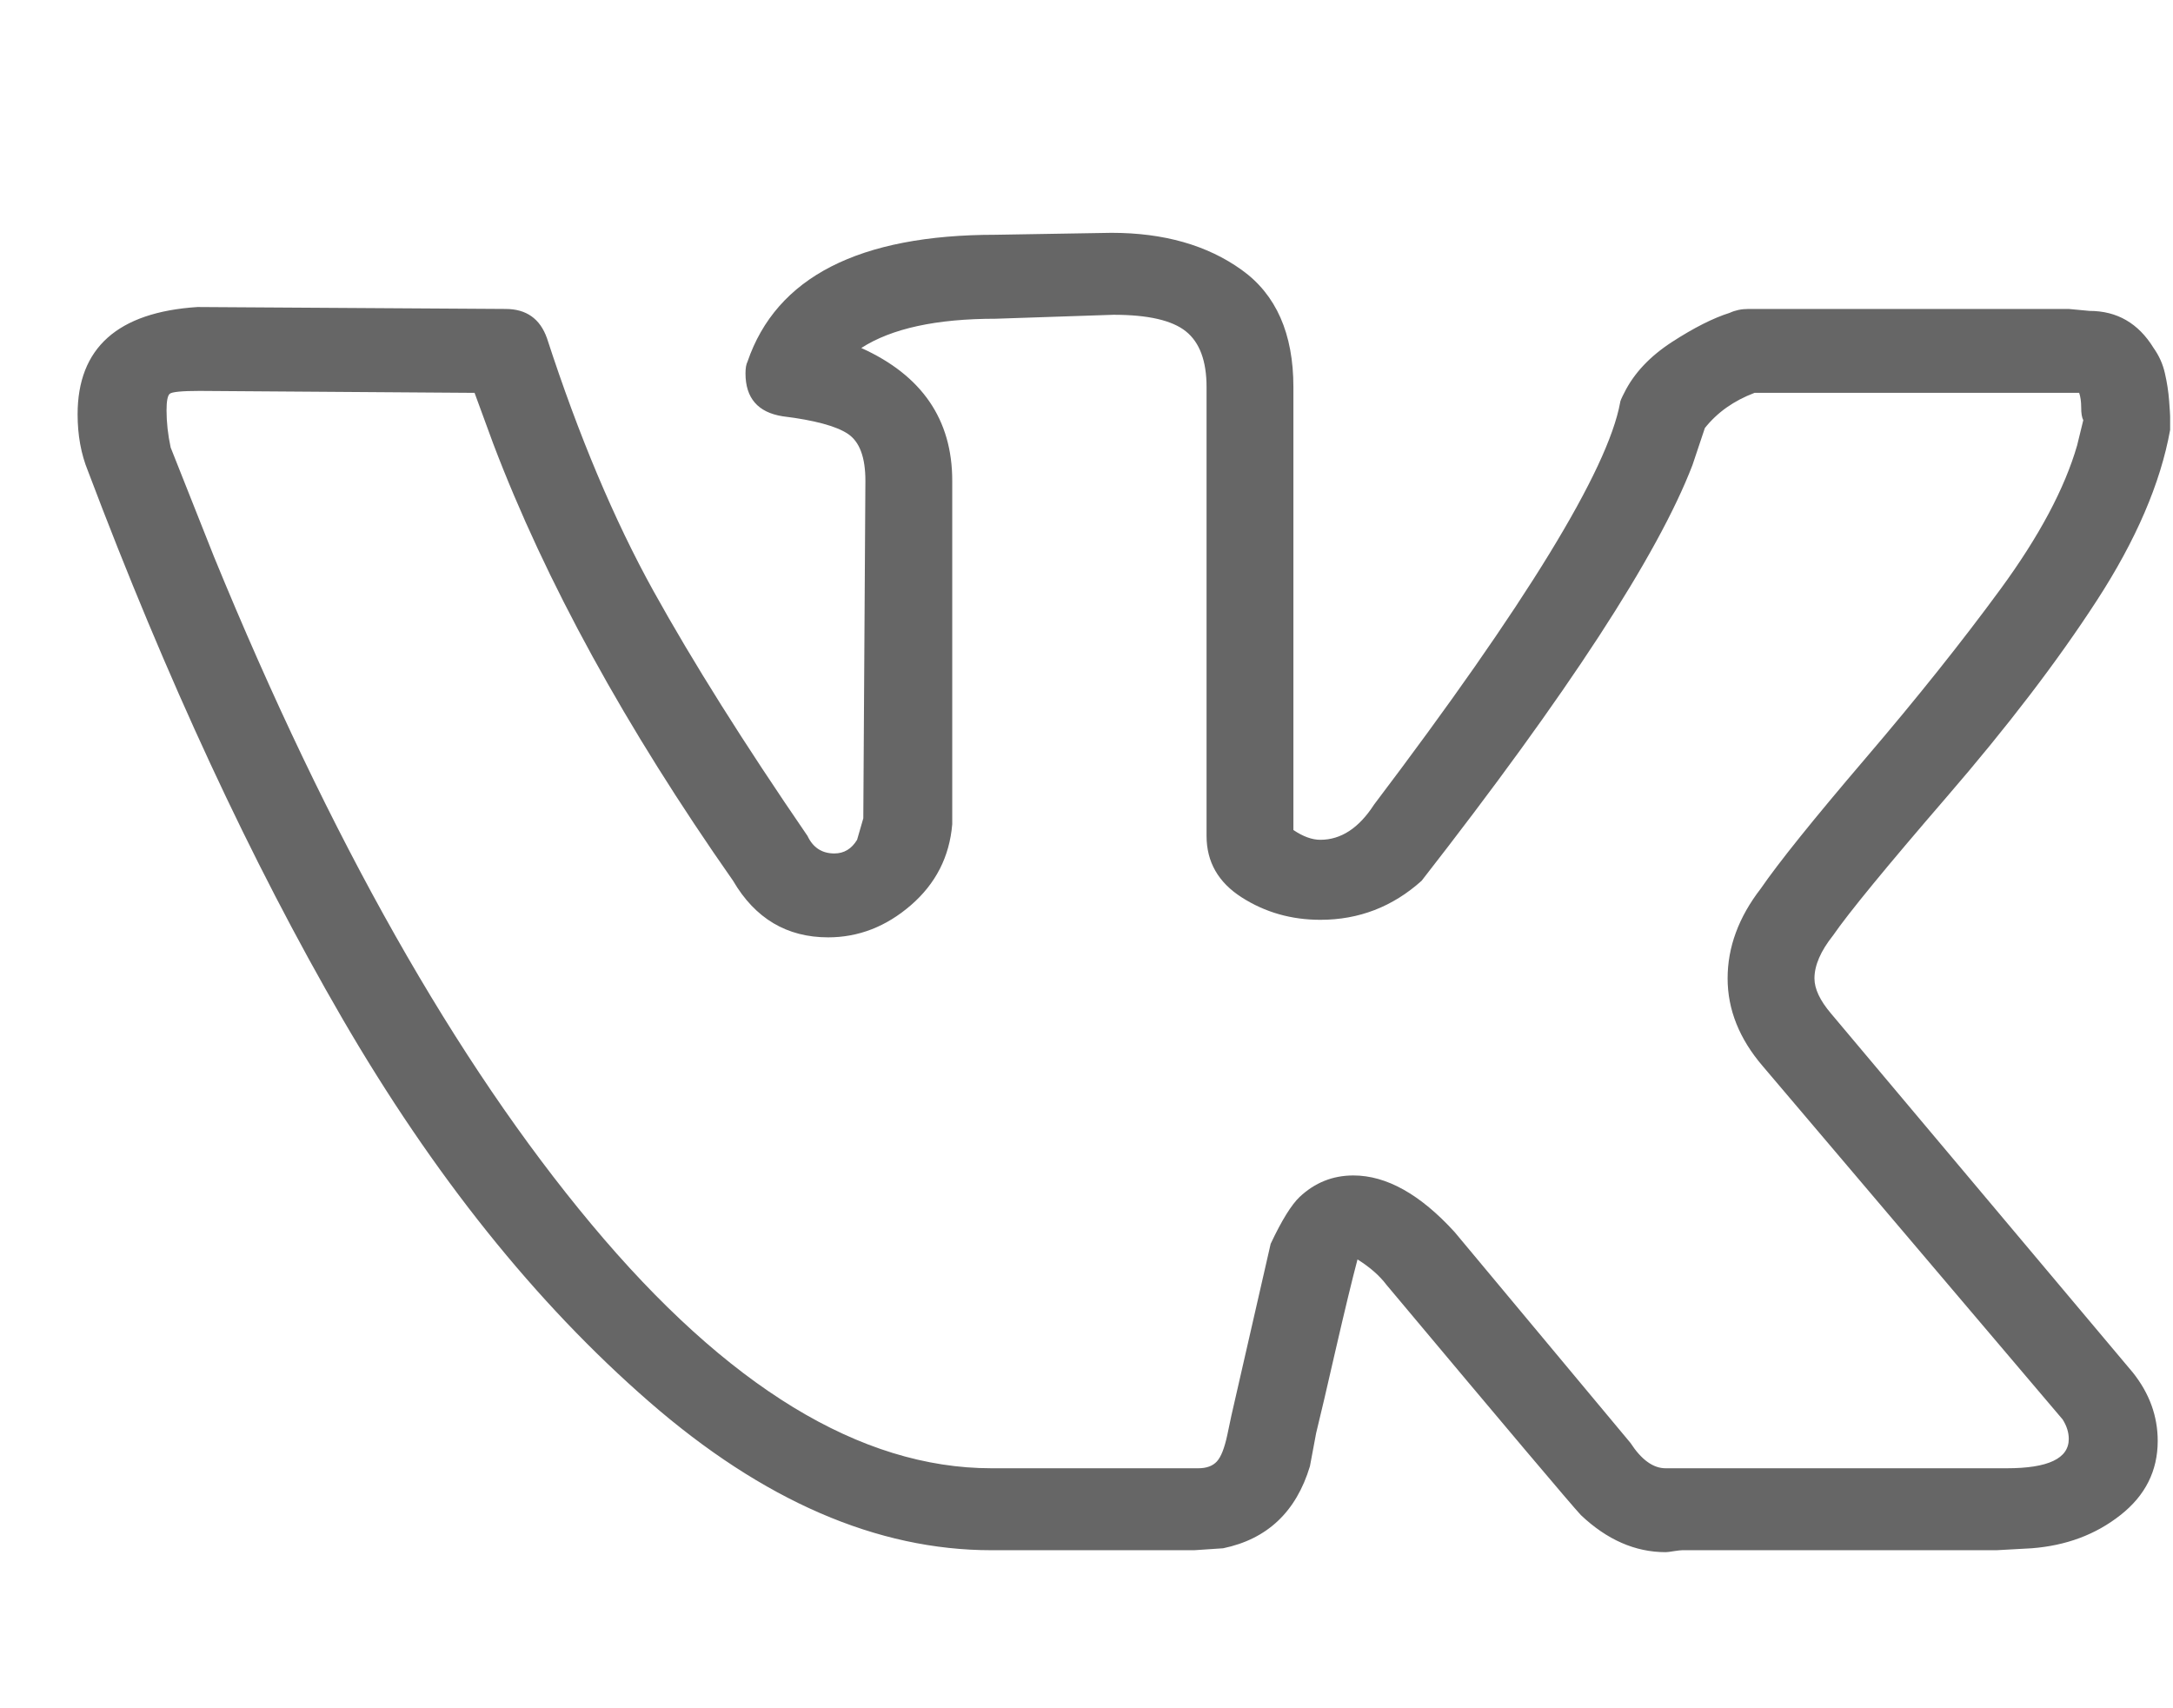
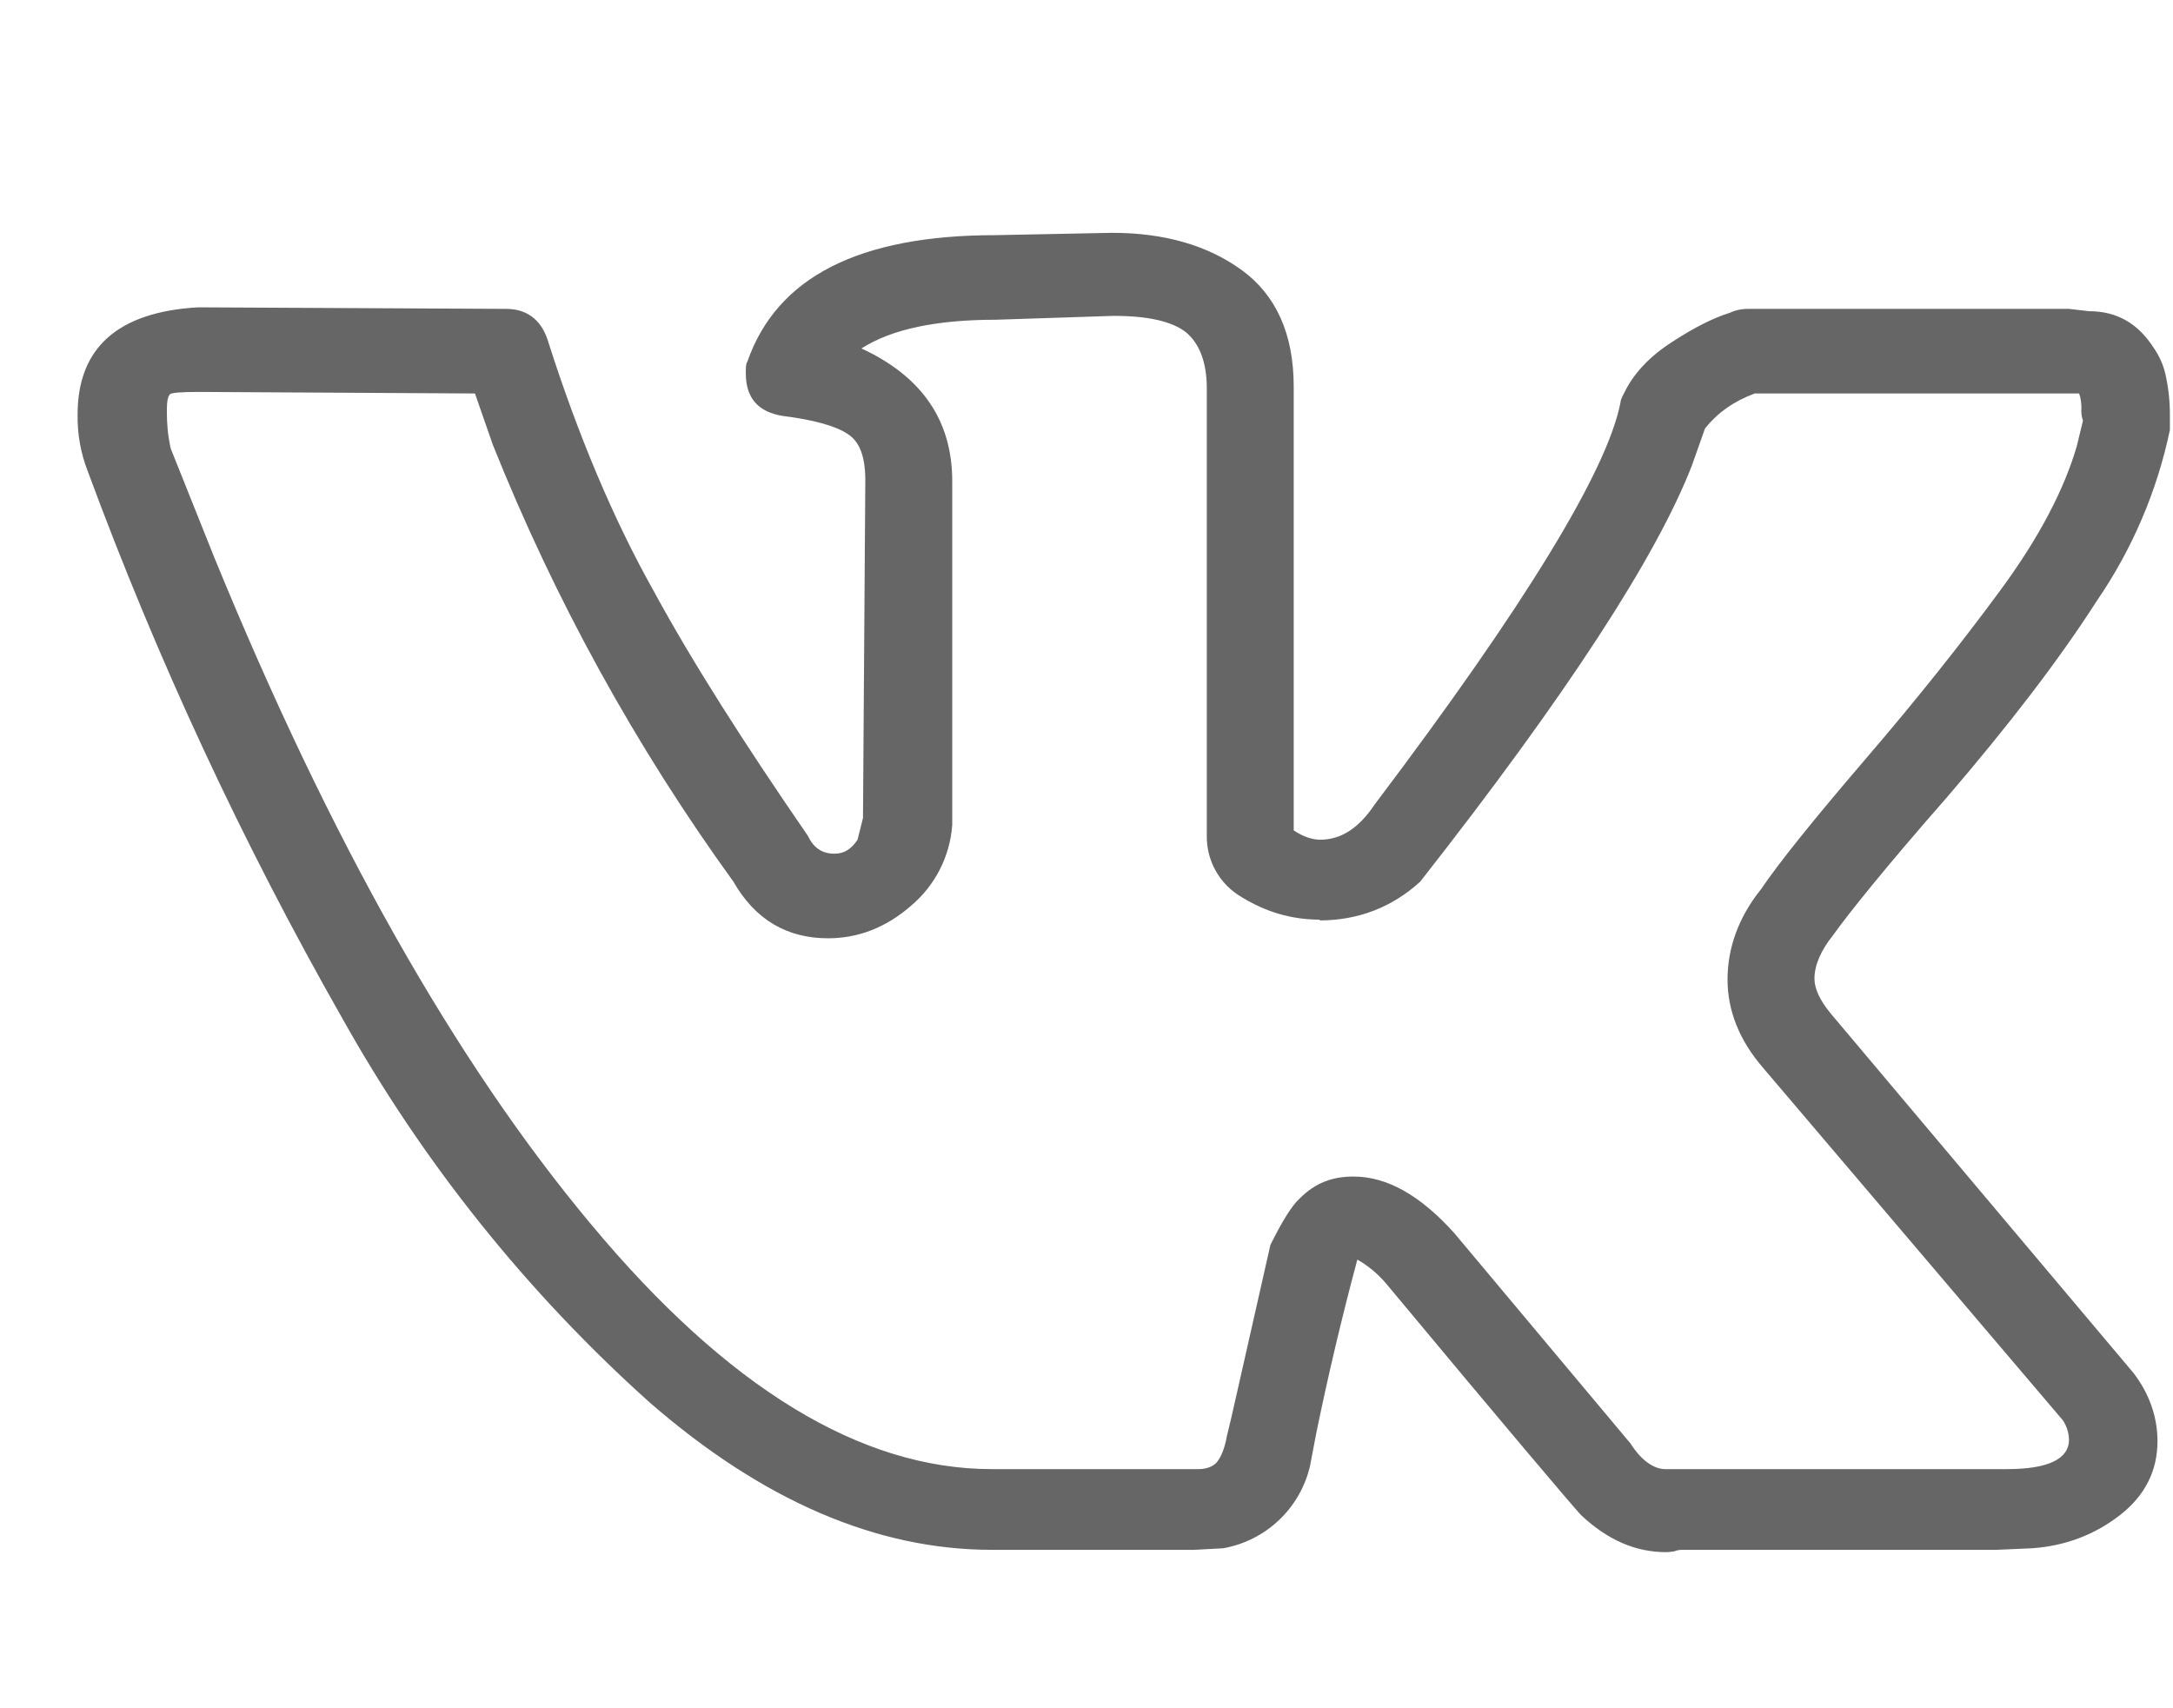
<svg xmlns="http://www.w3.org/2000/svg" width="28" height="22" viewBox="0 0 28 22" fill="none">
-   <path d="M1 5.339C1 4.484 1.515 4.023 2.545 3.956L6.515 3.981C6.782 3.981 6.959 4.107 7.048 4.358C7.457 5.615 7.914 6.701 8.42 7.615C8.926 8.528 9.588 9.58 10.405 10.771C10.476 10.922 10.592 10.997 10.751 10.997C10.876 10.997 10.973 10.938 11.044 10.821L11.124 10.544L11.151 6.194C11.151 5.892 11.076 5.691 10.925 5.59C10.774 5.49 10.494 5.414 10.085 5.364C9.766 5.314 9.606 5.129 9.606 4.811C9.606 4.744 9.615 4.693 9.632 4.66C10.005 3.57 11.071 3.025 12.83 3.025L14.322 3C14.997 3 15.556 3.159 16 3.478C16.444 3.796 16.666 4.299 16.666 4.987V10.695C16.791 10.779 16.906 10.821 17.013 10.821C17.279 10.821 17.51 10.67 17.705 10.368C19.659 7.786 20.716 6.06 20.876 5.188C20.876 5.171 20.894 5.129 20.929 5.062C21.053 4.811 21.258 4.593 21.542 4.408C21.826 4.224 22.075 4.098 22.288 4.031C22.359 3.998 22.439 3.981 22.528 3.981H26.657L26.924 4.006C27.279 4.006 27.554 4.165 27.75 4.484C27.821 4.584 27.87 4.693 27.896 4.811C27.923 4.928 27.941 5.045 27.95 5.163C27.959 5.28 27.963 5.347 27.963 5.364V5.54C27.839 6.227 27.523 6.961 27.017 7.74C26.511 8.52 25.867 9.362 25.085 10.268C24.304 11.173 23.816 11.768 23.62 12.053C23.46 12.254 23.38 12.439 23.38 12.607C23.38 12.741 23.451 12.892 23.593 13.059L27.483 17.686C27.697 17.955 27.803 18.248 27.803 18.567C27.803 18.952 27.643 19.271 27.323 19.522C27.004 19.774 26.622 19.916 26.178 19.95L25.725 19.975H21.675C21.657 19.975 21.622 19.979 21.569 19.987C21.515 19.996 21.48 20 21.462 20C21.071 20 20.707 19.841 20.37 19.522C20.245 19.388 19.41 18.399 17.865 16.555C17.776 16.437 17.652 16.328 17.492 16.228C17.421 16.496 17.328 16.882 17.212 17.385C17.097 17.888 17.013 18.248 16.959 18.466L16.879 18.893C16.702 19.48 16.329 19.832 15.76 19.95L15.387 19.975H12.776C11.302 19.975 9.832 19.338 8.367 18.064C6.901 16.789 5.583 15.142 4.41 13.122C3.238 11.102 2.146 8.75 1.133 6.068C1.044 5.85 1 5.607 1 5.339ZM17.013 11.852C16.64 11.852 16.302 11.756 16 11.563C15.698 11.37 15.547 11.106 15.547 10.771V4.987C15.547 4.651 15.458 4.412 15.281 4.27C15.103 4.127 14.792 4.056 14.348 4.056L12.83 4.107C12.066 4.107 11.489 4.232 11.098 4.484C11.879 4.836 12.27 5.406 12.27 6.194V10.62C12.235 11.039 12.057 11.387 11.737 11.664C11.418 11.94 11.062 12.078 10.671 12.078C10.139 12.078 9.73 11.835 9.446 11.349C8.06 9.371 7.03 7.493 6.355 5.716L6.115 5.062L2.572 5.037C2.341 5.037 2.212 5.05 2.186 5.075C2.159 5.1 2.146 5.171 2.146 5.288C2.146 5.439 2.163 5.599 2.199 5.766L2.758 7.175C4.25 10.813 5.871 13.68 7.621 15.775C9.37 17.871 11.089 18.919 12.776 18.919H15.441C15.547 18.919 15.627 18.889 15.68 18.831C15.734 18.772 15.778 18.659 15.814 18.491L15.867 18.24L16.373 16.027C16.515 15.725 16.64 15.524 16.746 15.423C16.942 15.239 17.172 15.146 17.439 15.146C17.865 15.146 18.3 15.389 18.744 15.876L21.009 18.592C21.151 18.81 21.302 18.919 21.462 18.919H25.858C26.391 18.919 26.657 18.793 26.657 18.541C26.657 18.458 26.631 18.374 26.578 18.29L22.714 13.738C22.412 13.386 22.261 13.009 22.261 12.607C22.261 12.204 22.403 11.819 22.688 11.45C22.919 11.114 23.367 10.557 24.033 9.777C24.699 8.998 25.281 8.268 25.778 7.59C26.276 6.91 26.604 6.294 26.764 5.741L26.844 5.414C26.826 5.381 26.817 5.326 26.817 5.251C26.817 5.175 26.808 5.112 26.791 5.062H22.608C22.341 5.163 22.128 5.314 21.968 5.515L21.808 5.993C21.364 7.149 20.201 8.935 18.318 11.349C17.945 11.684 17.51 11.852 17.013 11.852Z" fill="#666666" />
+   <path d="M1 5.34c0-.86.52-1.32 1.55-1.38l3.97.02c.26 0 .44.13.53.38.4 1.26.86 2.34 1.37 3.25.5.92 1.17 1.97 1.99 3.16.07.15.18.23.34.23.13 0 .22-.06.3-.18l.07-.28.03-4.35c0-.3-.07-.5-.23-.6-.15-.1-.43-.18-.83-.23-.32-.05-.48-.23-.48-.55 0-.07 0-.12.02-.15.38-1.09 1.44-1.63 3.2-1.63l1.5-.03c.67 0 1.23.16 1.67.48.44.32.67.82.67 1.5v5.72c.12.08.24.12.34.12.27 0 .5-.15.7-.45 1.95-2.58 3-4.31 3.17-5.18 0-.02.01-.06.05-.13.12-.25.33-.47.61-.65.29-.19.53-.31.75-.38a.55.55 0 0 1 .24-.05h4.13l.26.03c.36 0 .63.16.83.47.07.1.12.21.15.33a2.4 2.4 0 0 1 .06.55v.18a6.11 6.11 0 0 1-.94 2.2c-.5.78-1.15 1.62-1.93 2.53-.79.9-1.27 1.5-1.47 1.78-.16.2-.24.39-.24.56 0 .13.07.28.21.45l3.9 4.63c.2.26.31.56.31.88 0 .38-.16.7-.48.95-.32.25-.7.4-1.14.43l-.46.02h-4.04c-.02 0-.06 0-.11.02a.86.86 0 0 1-.1.01c-.4 0-.76-.16-1.1-.48-.12-.13-.96-1.12-2.5-2.97a1.39 1.39 0 0 0-.38-.32 38.47 38.47 0 0 0-.53 2.24l-.08.42a1.4 1.4 0 0 1-1.12 1.06l-.37.02h-2.61c-1.48 0-2.95-.63-4.41-1.9a19.3 19.3 0 0 1-3.96-4.95 47.51 47.51 0 0 1-3.28-7.05A1.92 1.92 0 0 1 1 5.34Zm16.01 6.51c-.37 0-.7-.1-1.01-.29a.9.9 0 0 1-.45-.79V5c0-.34-.1-.58-.27-.72-.18-.14-.49-.21-.93-.21l-1.52.05c-.76 0-1.34.12-1.73.37.78.36 1.17.93 1.17 1.71v4.43a1.5 1.5 0 0 1-.53 1.04c-.32.28-.68.42-1.07.42-.53 0-.94-.24-1.22-.73a26.16 26.16 0 0 1-3.1-5.63l-.23-.66-3.55-.02c-.23 0-.36.01-.38.03-.03.03-.04.1-.04.22 0 .15.01.3.05.48l.56 1.4c1.49 3.64 3.11 6.51 4.86 8.6 1.75 2.1 3.47 3.15 5.16 3.15h2.66c.1 0 .19-.03.24-.09.05-.06.1-.17.13-.34l.06-.25.5-2.21c.15-.3.27-.5.38-.6.2-.2.42-.28.69-.28.43 0 .86.24 1.3.73l2.27 2.71c.14.22.3.33.45.33h4.4c.53 0 .8-.13.8-.38a.47.47 0 0 0-.08-.25l-3.87-4.55c-.3-.35-.45-.73-.45-1.13 0-.4.14-.8.43-1.16.23-.34.68-.9 1.34-1.67.67-.78 1.25-1.51 1.75-2.19.5-.68.82-1.3.98-1.85l.08-.33a.37.37 0 0 1-.02-.16c0-.07-.01-.14-.03-.19h-4.18c-.27.1-.48.25-.64.45L21.8 6c-.45 1.16-1.6 2.94-3.5 5.36-.36.33-.8.5-1.3.5Z" fill="#666" />
</svg>
